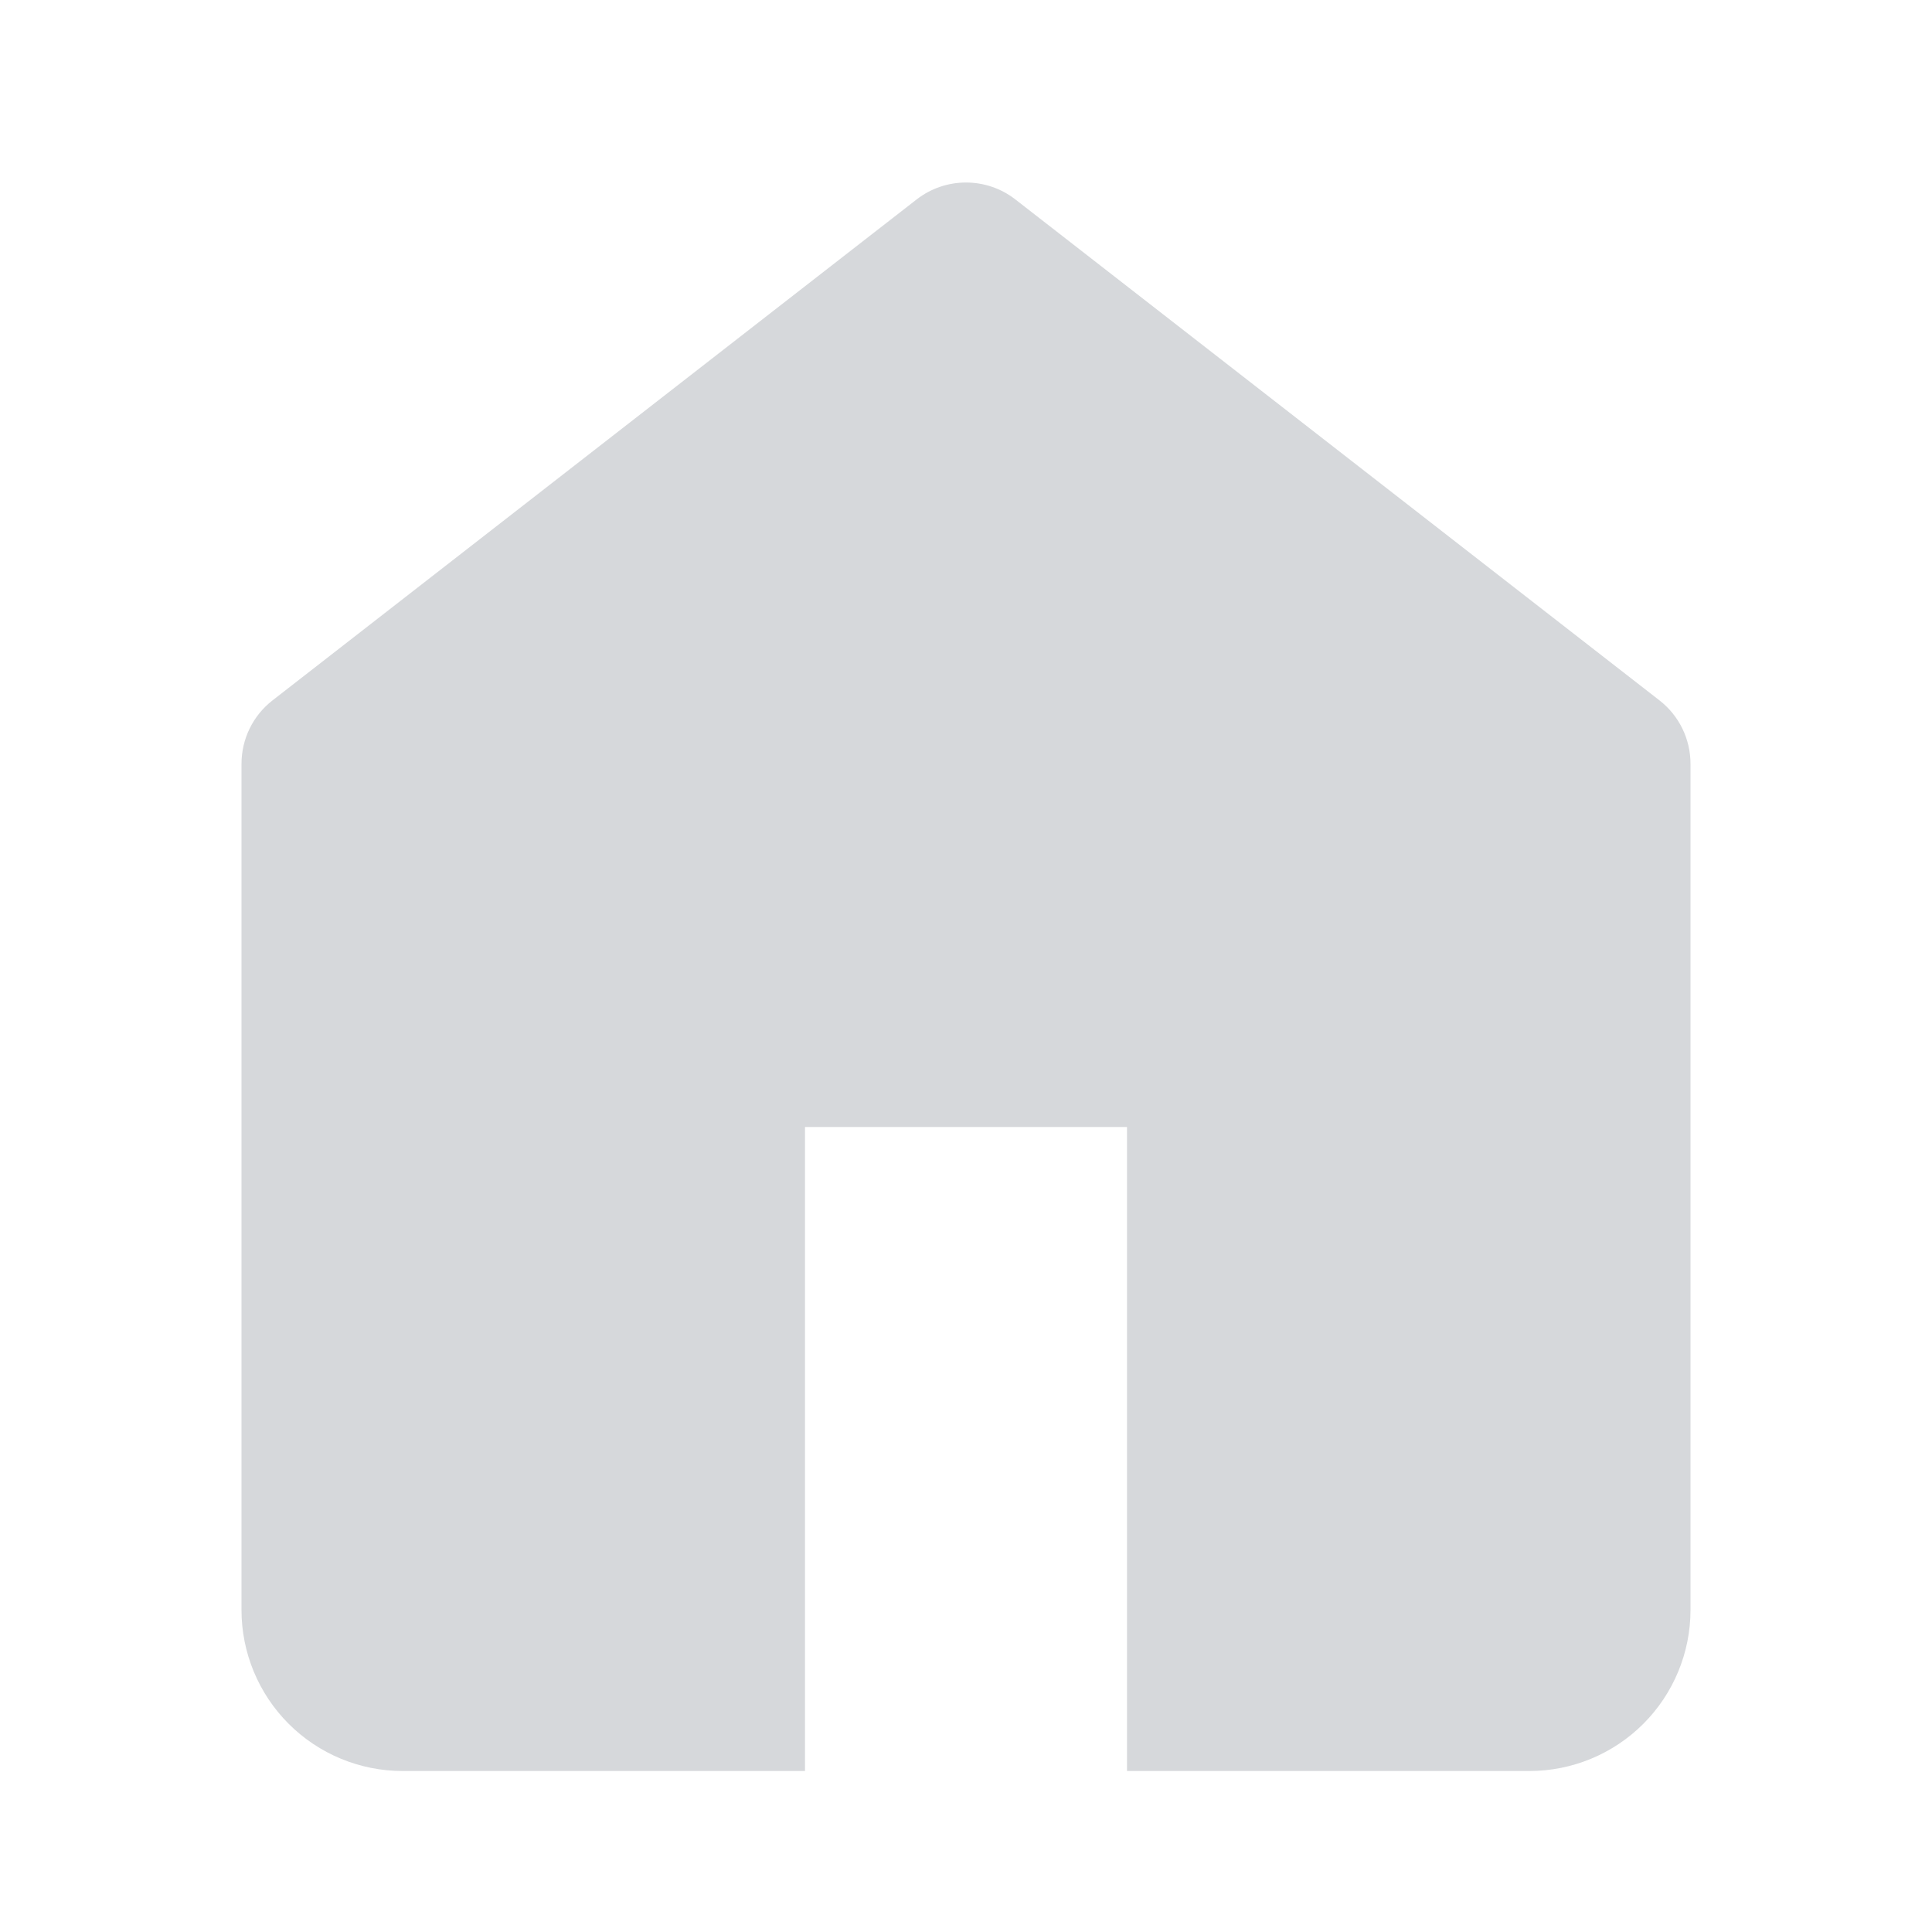
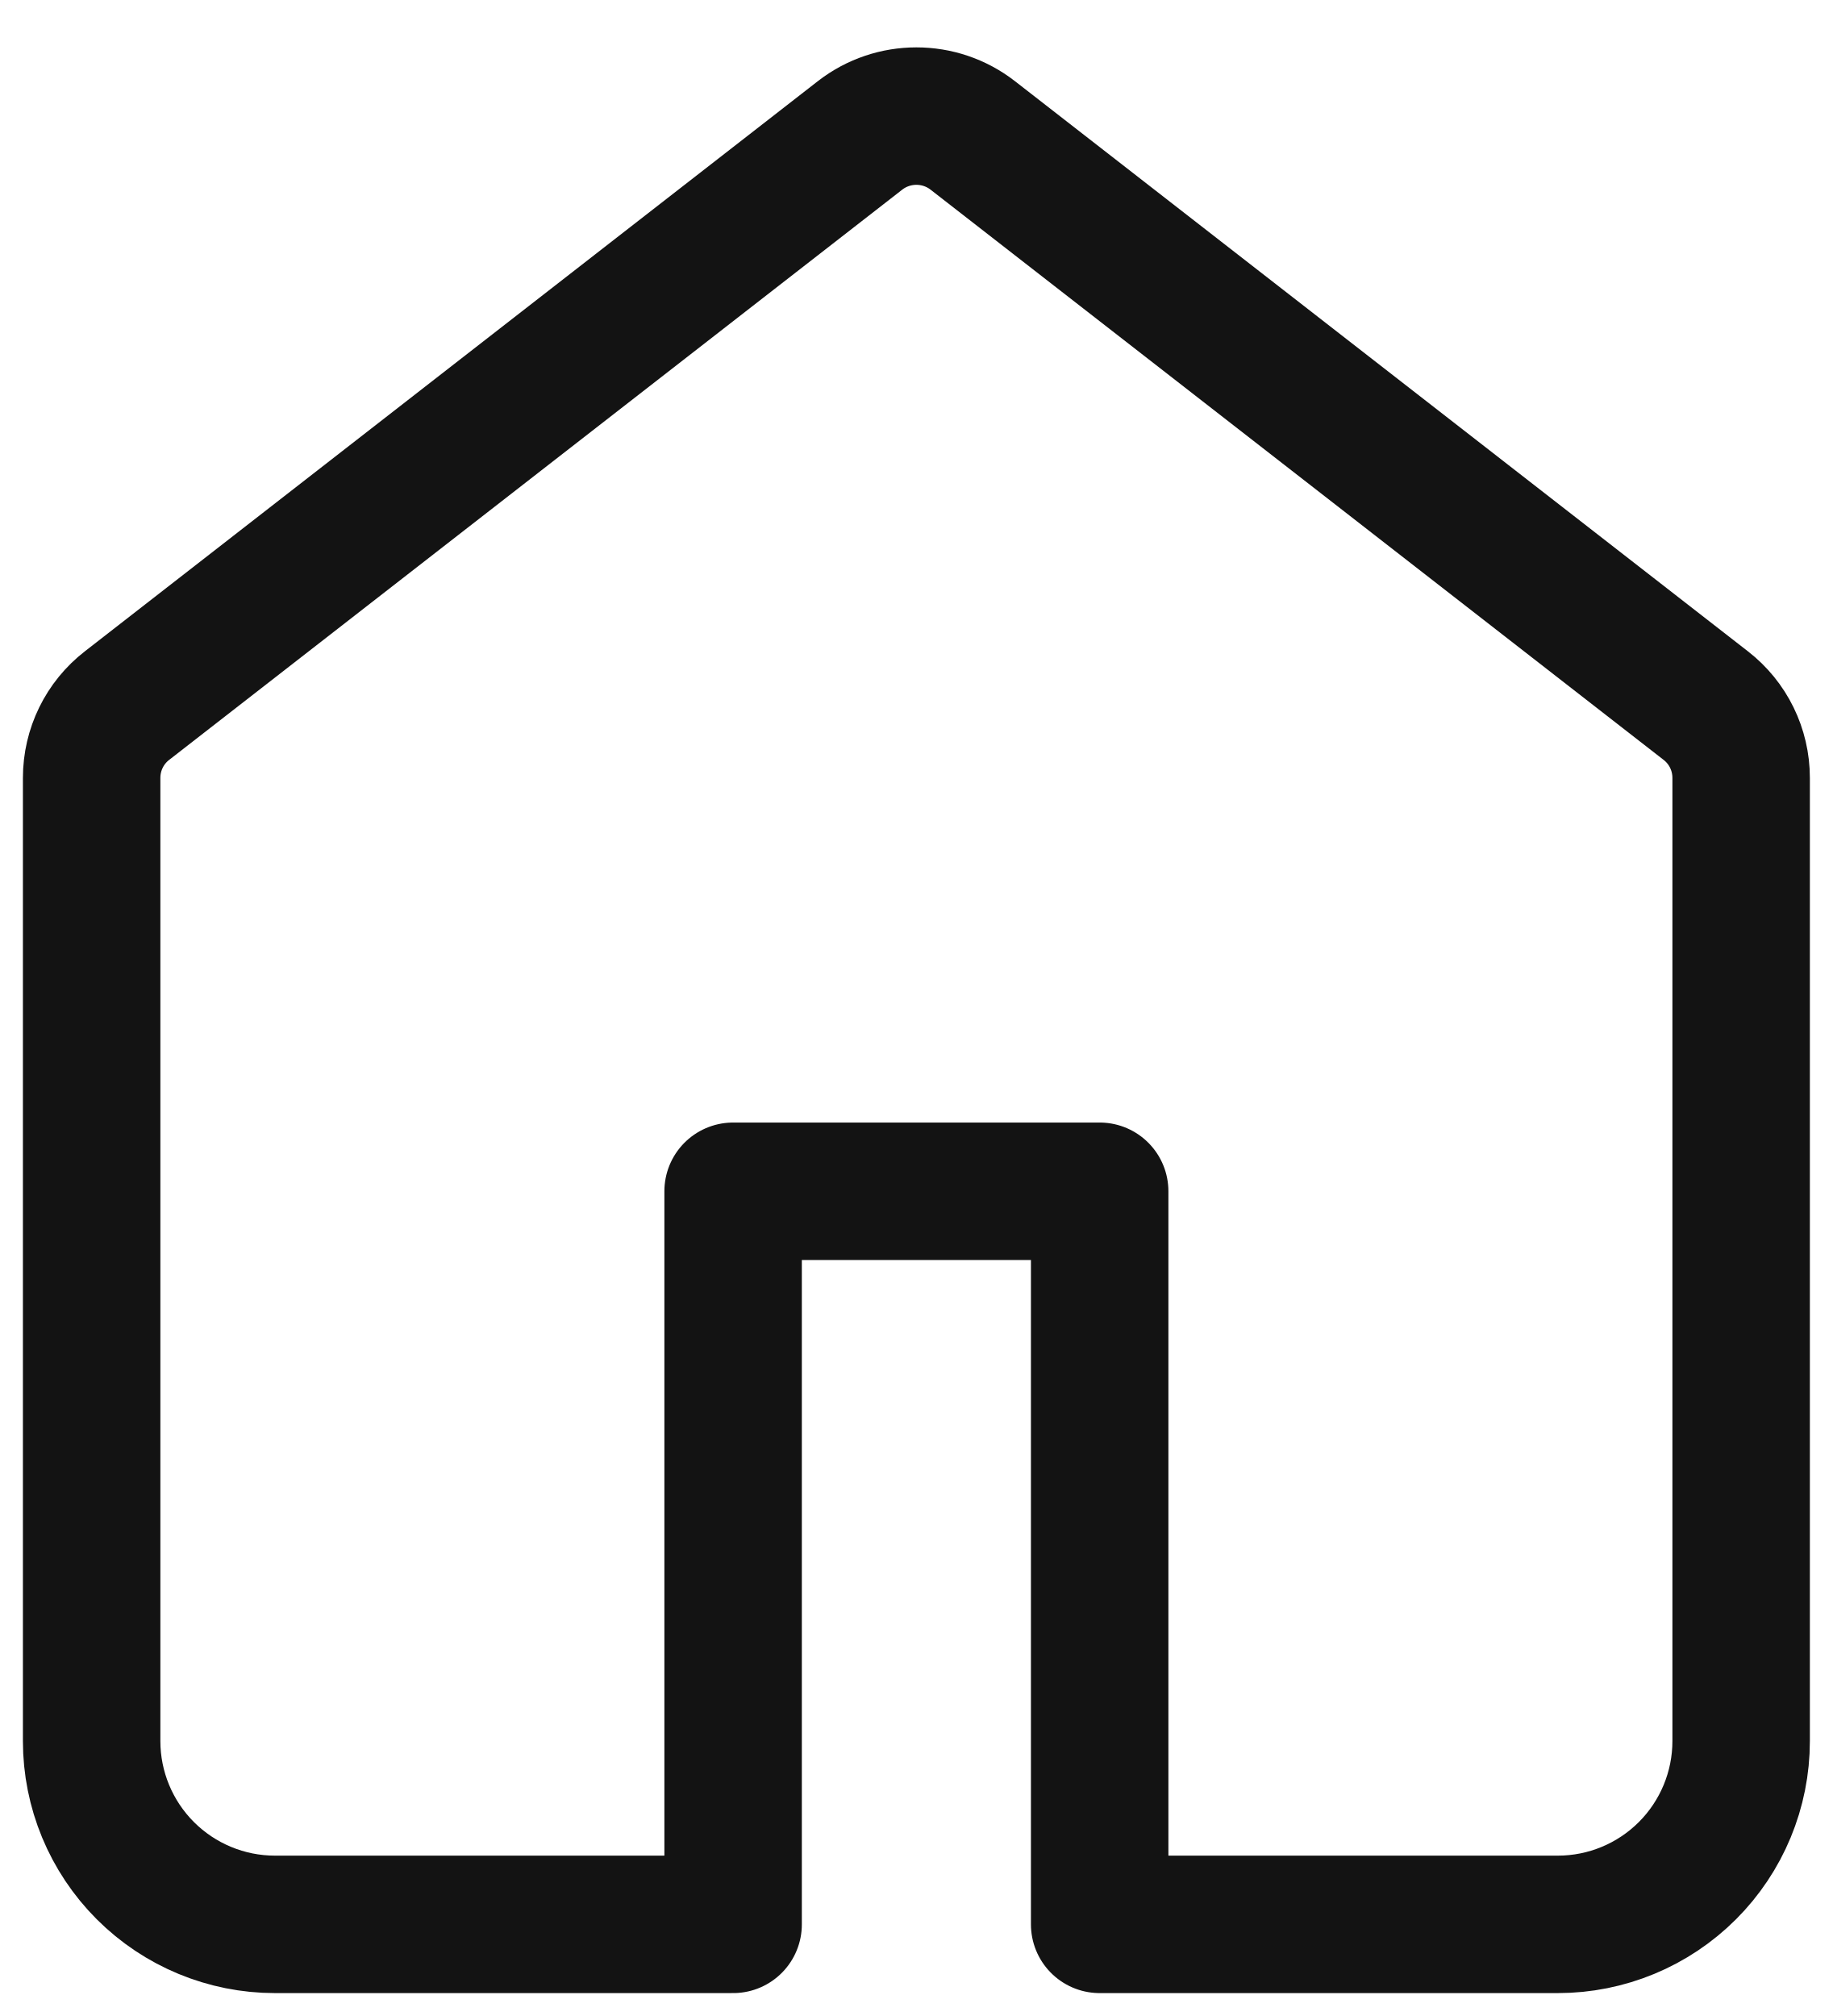
- <svg xmlns="http://www.w3.org/2000/svg" width="24" height="24" viewBox="0 0 24 24" fill="none">
-   <path fill-rule="evenodd" clip-rule="evenodd" d="M3.386 8.7C3.142 8.889 3 9.18 3 9.489V20C3 20.53 3.211 21.039 3.586 21.414C3.961 21.789 4.47 22 5 22H10V14H14V22H19C19.53 22 20.039 21.789 20.414 21.414C20.789 21.039 21 20.53 21 20V9.489C21 9.18 20.858 8.889 20.614 8.7L12.614 2.478C12.253 2.197 11.747 2.197 11.386 2.478L3.386 8.7Z" fill="#D6D8DB" />
+ <svg xmlns="http://www.w3.org/2000/svg" width="20" height="22" viewBox="0 0 20 22" fill="none">
+   <path d="M1.386 7.7C1.142 7.889 1 8.18 1 8.489V19C1 19.53 1.211 20.039 1.586 20.414C1.961 20.789 2.47 21 3 21H8V13H12V21H17C17.53 21 18.039 20.789 18.414 20.414C18.789 20.039 19 19.53 19 19V8.489C19 8.18 18.858 7.889 18.614 7.7L10.614 1.477C10.253 1.197 9.747 1.197 9.386 1.477L1.386 7.7Z" stroke="#131313" stroke-width="1.5" stroke-linecap="round" stroke-linejoin="round" />
</svg>
